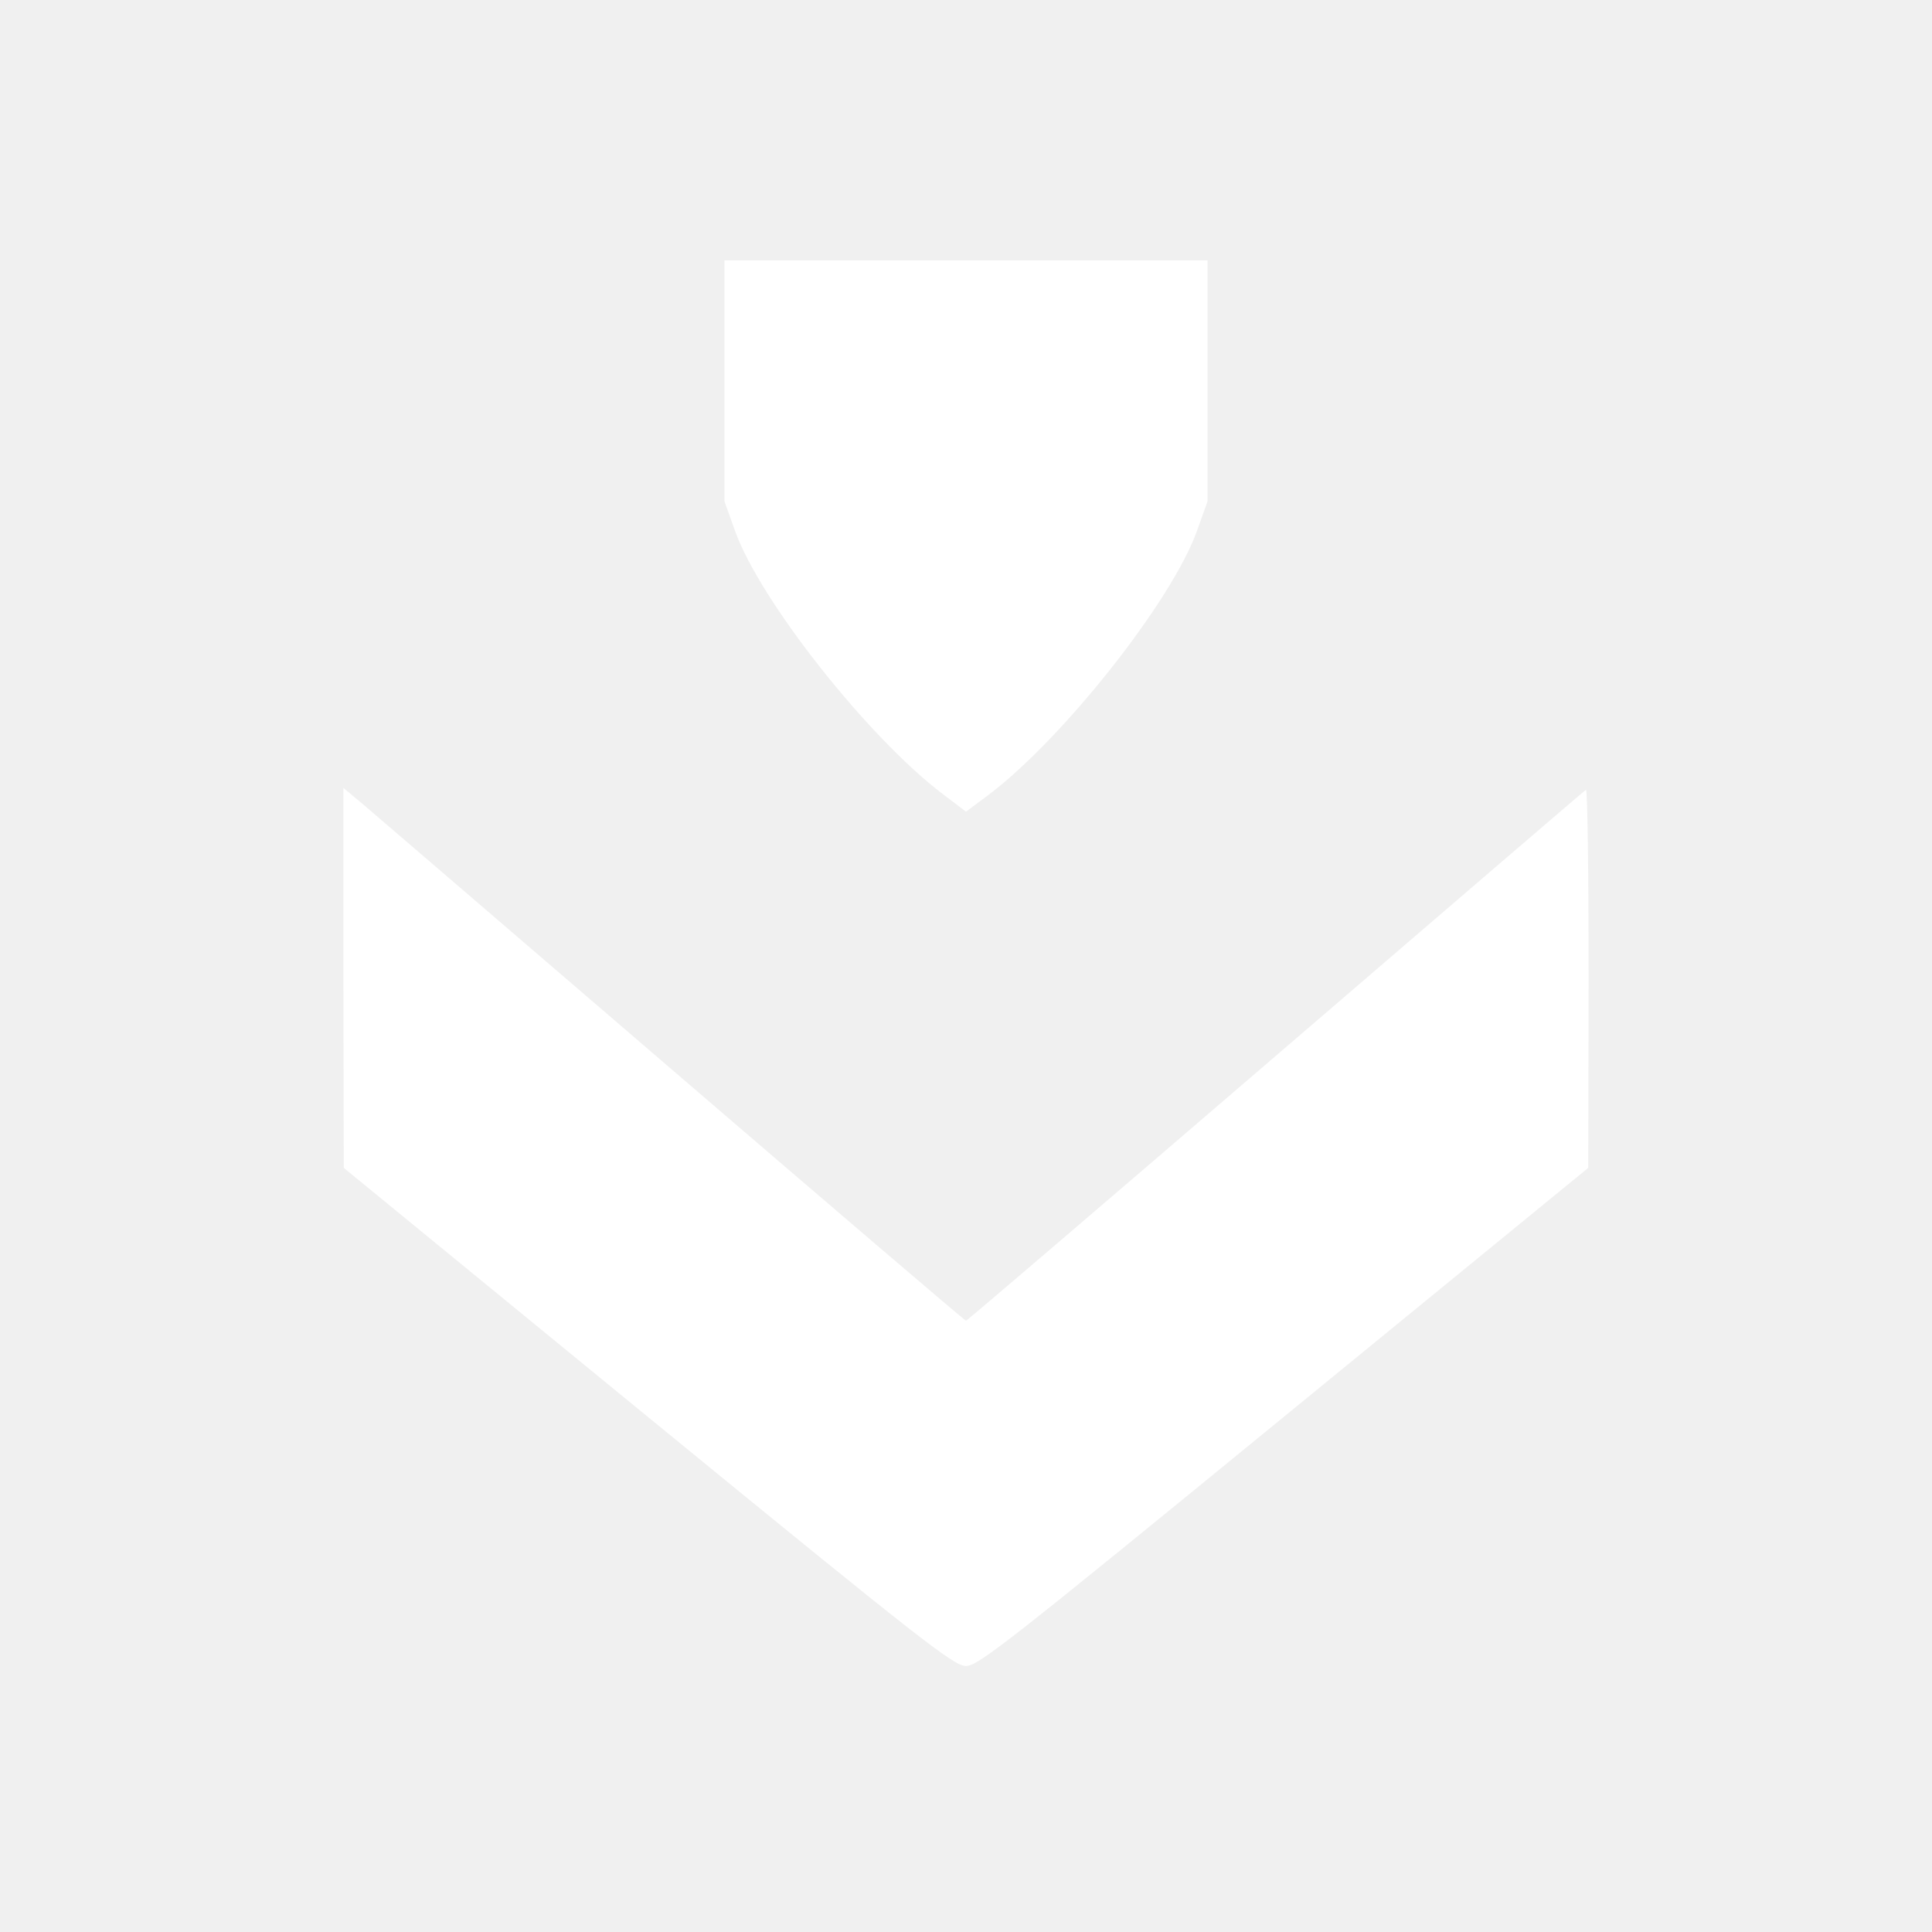
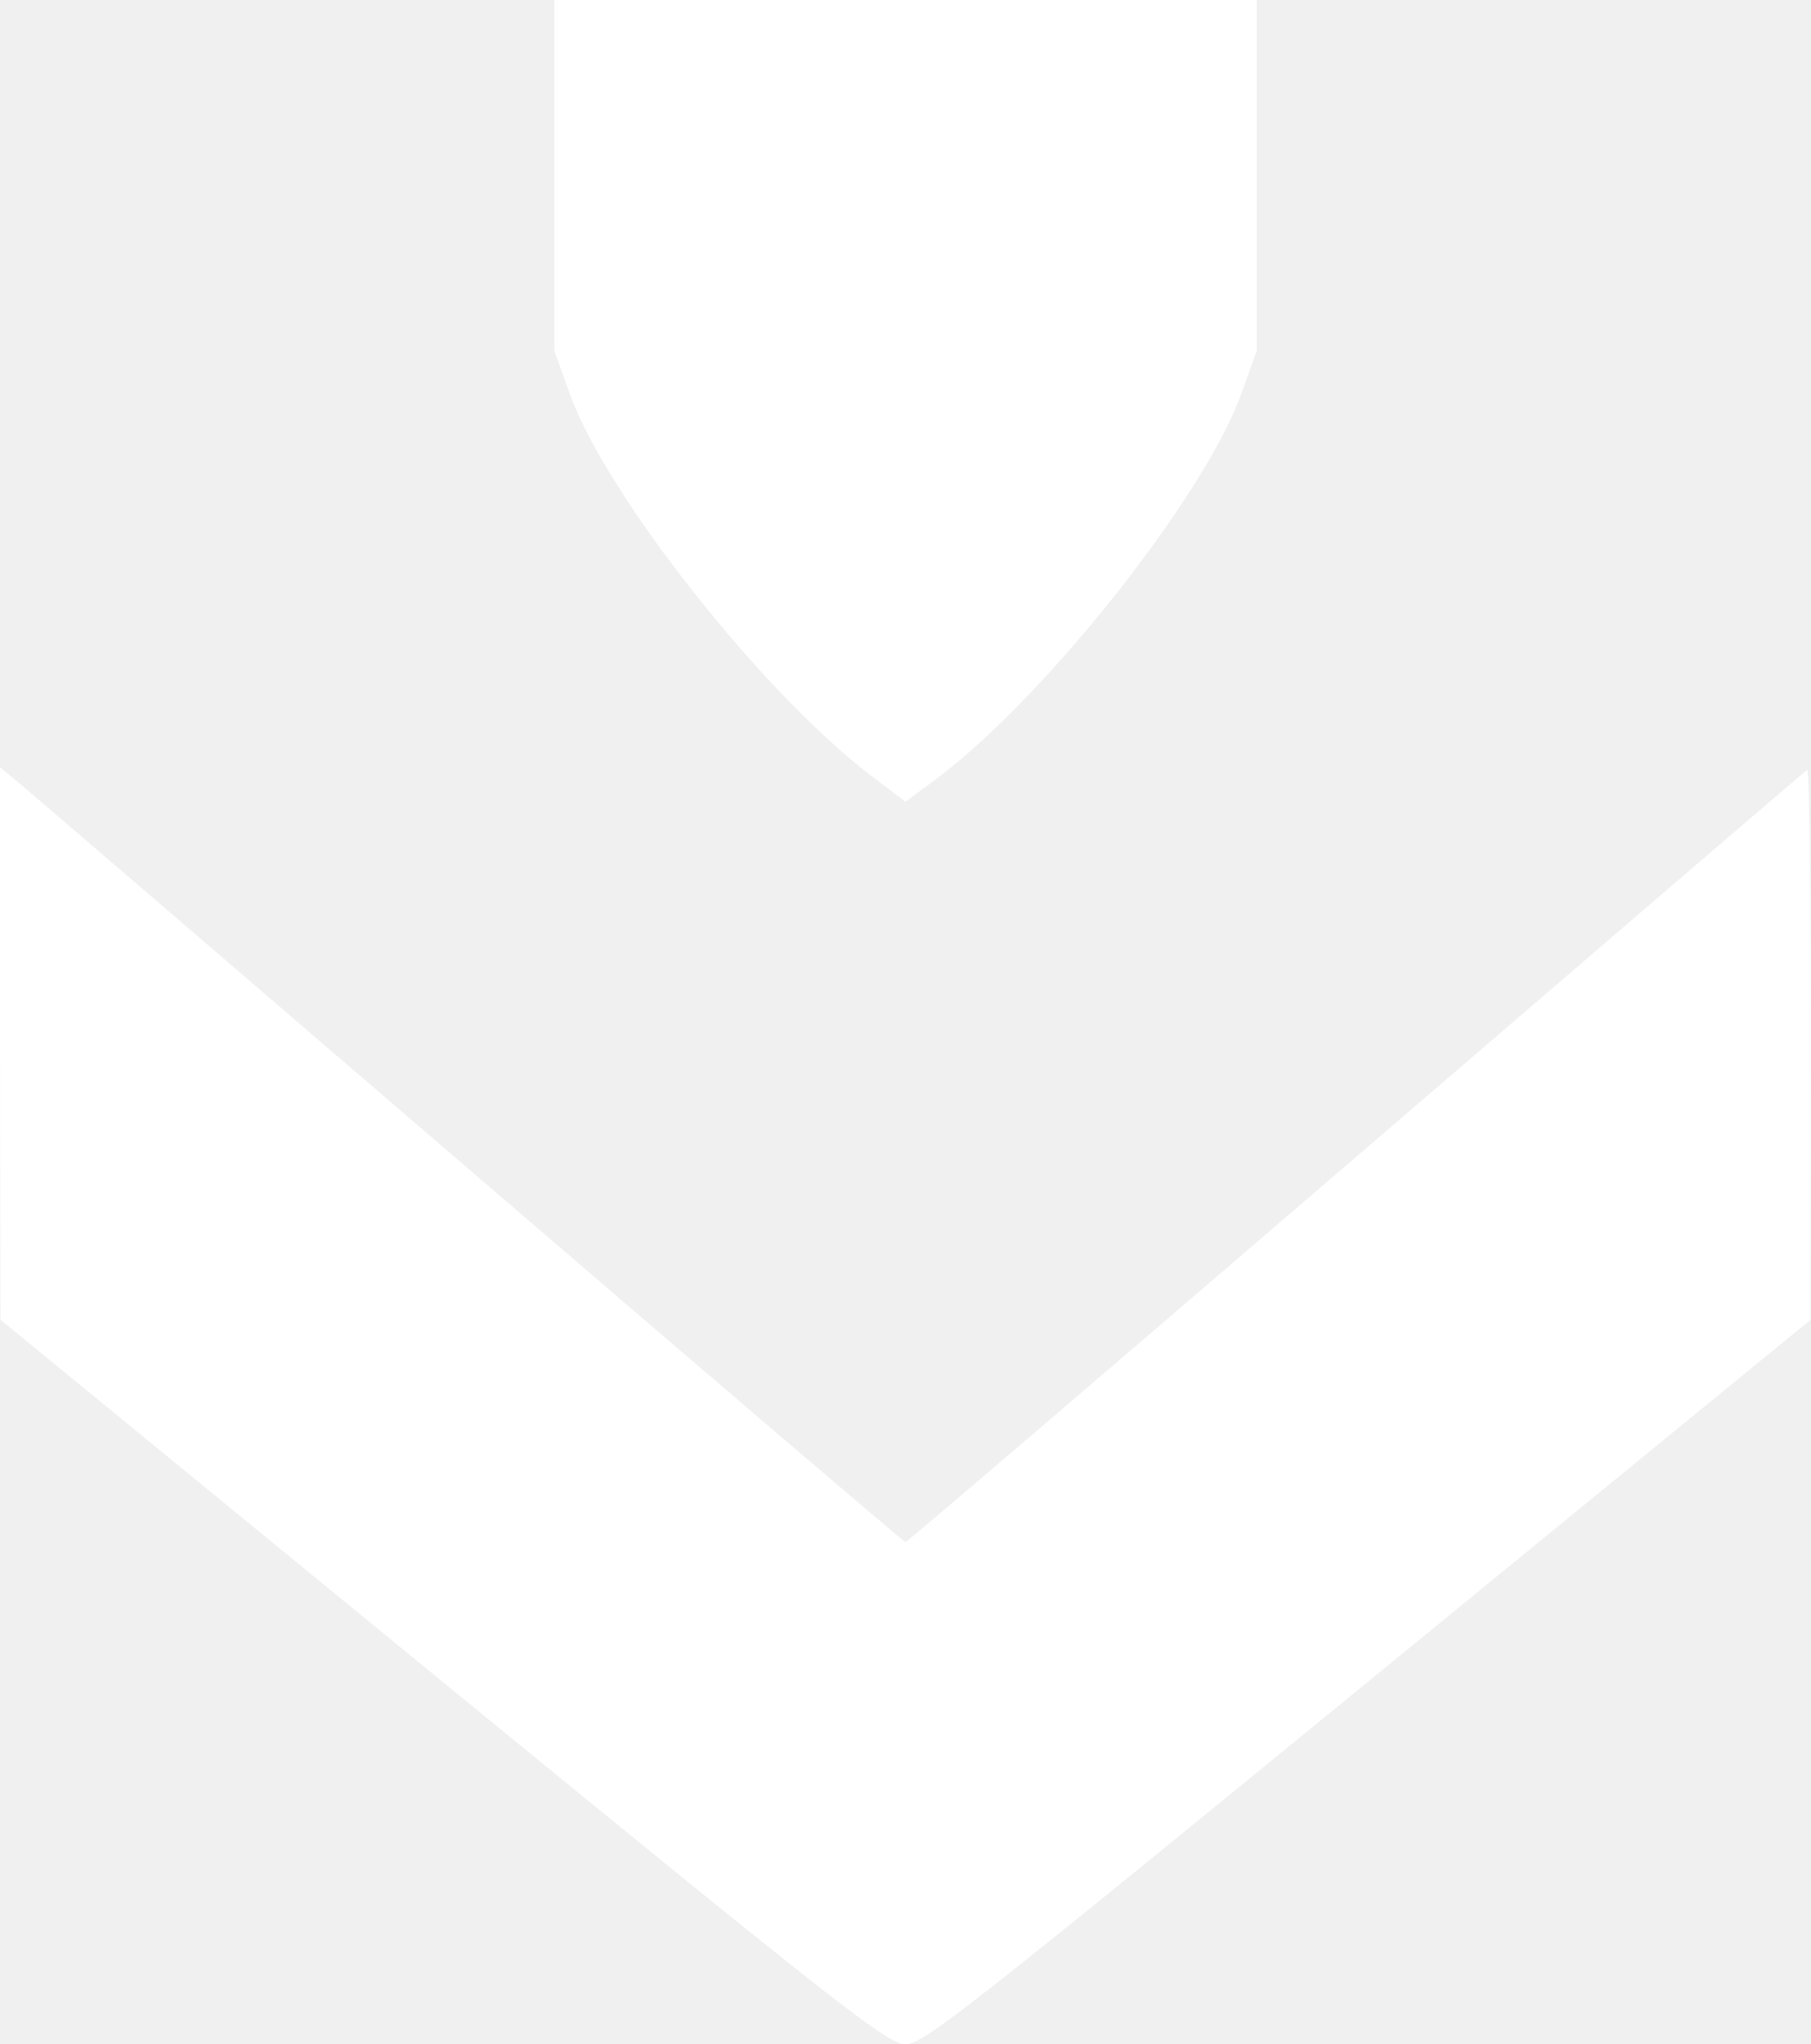
- <svg xmlns="http://www.w3.org/2000/svg" version="1.0" width="512pt" height="512pt" viewBox="0 0 512 512" preserveAspectRatio="xMidYMid meet">
-   <g transform="translate(0,512) scale(0.1,-0.1)" fill="#ffffff" stroke="none">
-     <path d="M1920 4111 l0 -320 28 -78 c65 -183 351 -546 550 -697 l62 -47 63 47 c198 151 484 514 549 697 l28 78 0 320 0 319 -640 0 -640 0 0 -319z" />
-     <path d="M910 2528 l1 -503 806 -660 c731 -598 811 -660 843 -660 32 0 111 62 842 660 l807 660 1 503 c0 277 -3 501 -7 499 -5 -3 -375 -321 -823 -706 -448 -385 -817 -701 -820 -701 -3 0 -354 300 -780 666 -426 366 -796 684 -822 706 l-48 40 0 -504z" />
+ <svg xmlns="http://www.w3.org/2000/svg" version="1.0" width="329.953pt" height="372.455pt" viewBox="0 0 329.953 372.455" preserveAspectRatio="xMidYMid meet">
+   <g transform="translate(-2,374) scale(0.1,-0.1)" fill="#ffffff" stroke="none">
+     <path d="M1030 3421 l0 -320 28 -78 c65 -183 351 -546 550 -697 l62 -47 63 47 c198 151 484 514 549 697 l28 78 0 320 0 319 -640 0 -640 0 0 -319z" />
+     <path d="M20 1838 l1 -503 806 -660 c731 -598 811 -660 843 -660 32 0 111 62 842 660 l807 660 1 503 c0 277 -3 501 -7 499 -5 -3 -375 -321 -823 -706 -448 -385 -817 -701 -820 -701 -3 0 -354 300 -780 666 -426 366 -796 684 -822 706 l-48 40 0 -504z" />
  </g>
</svg>
